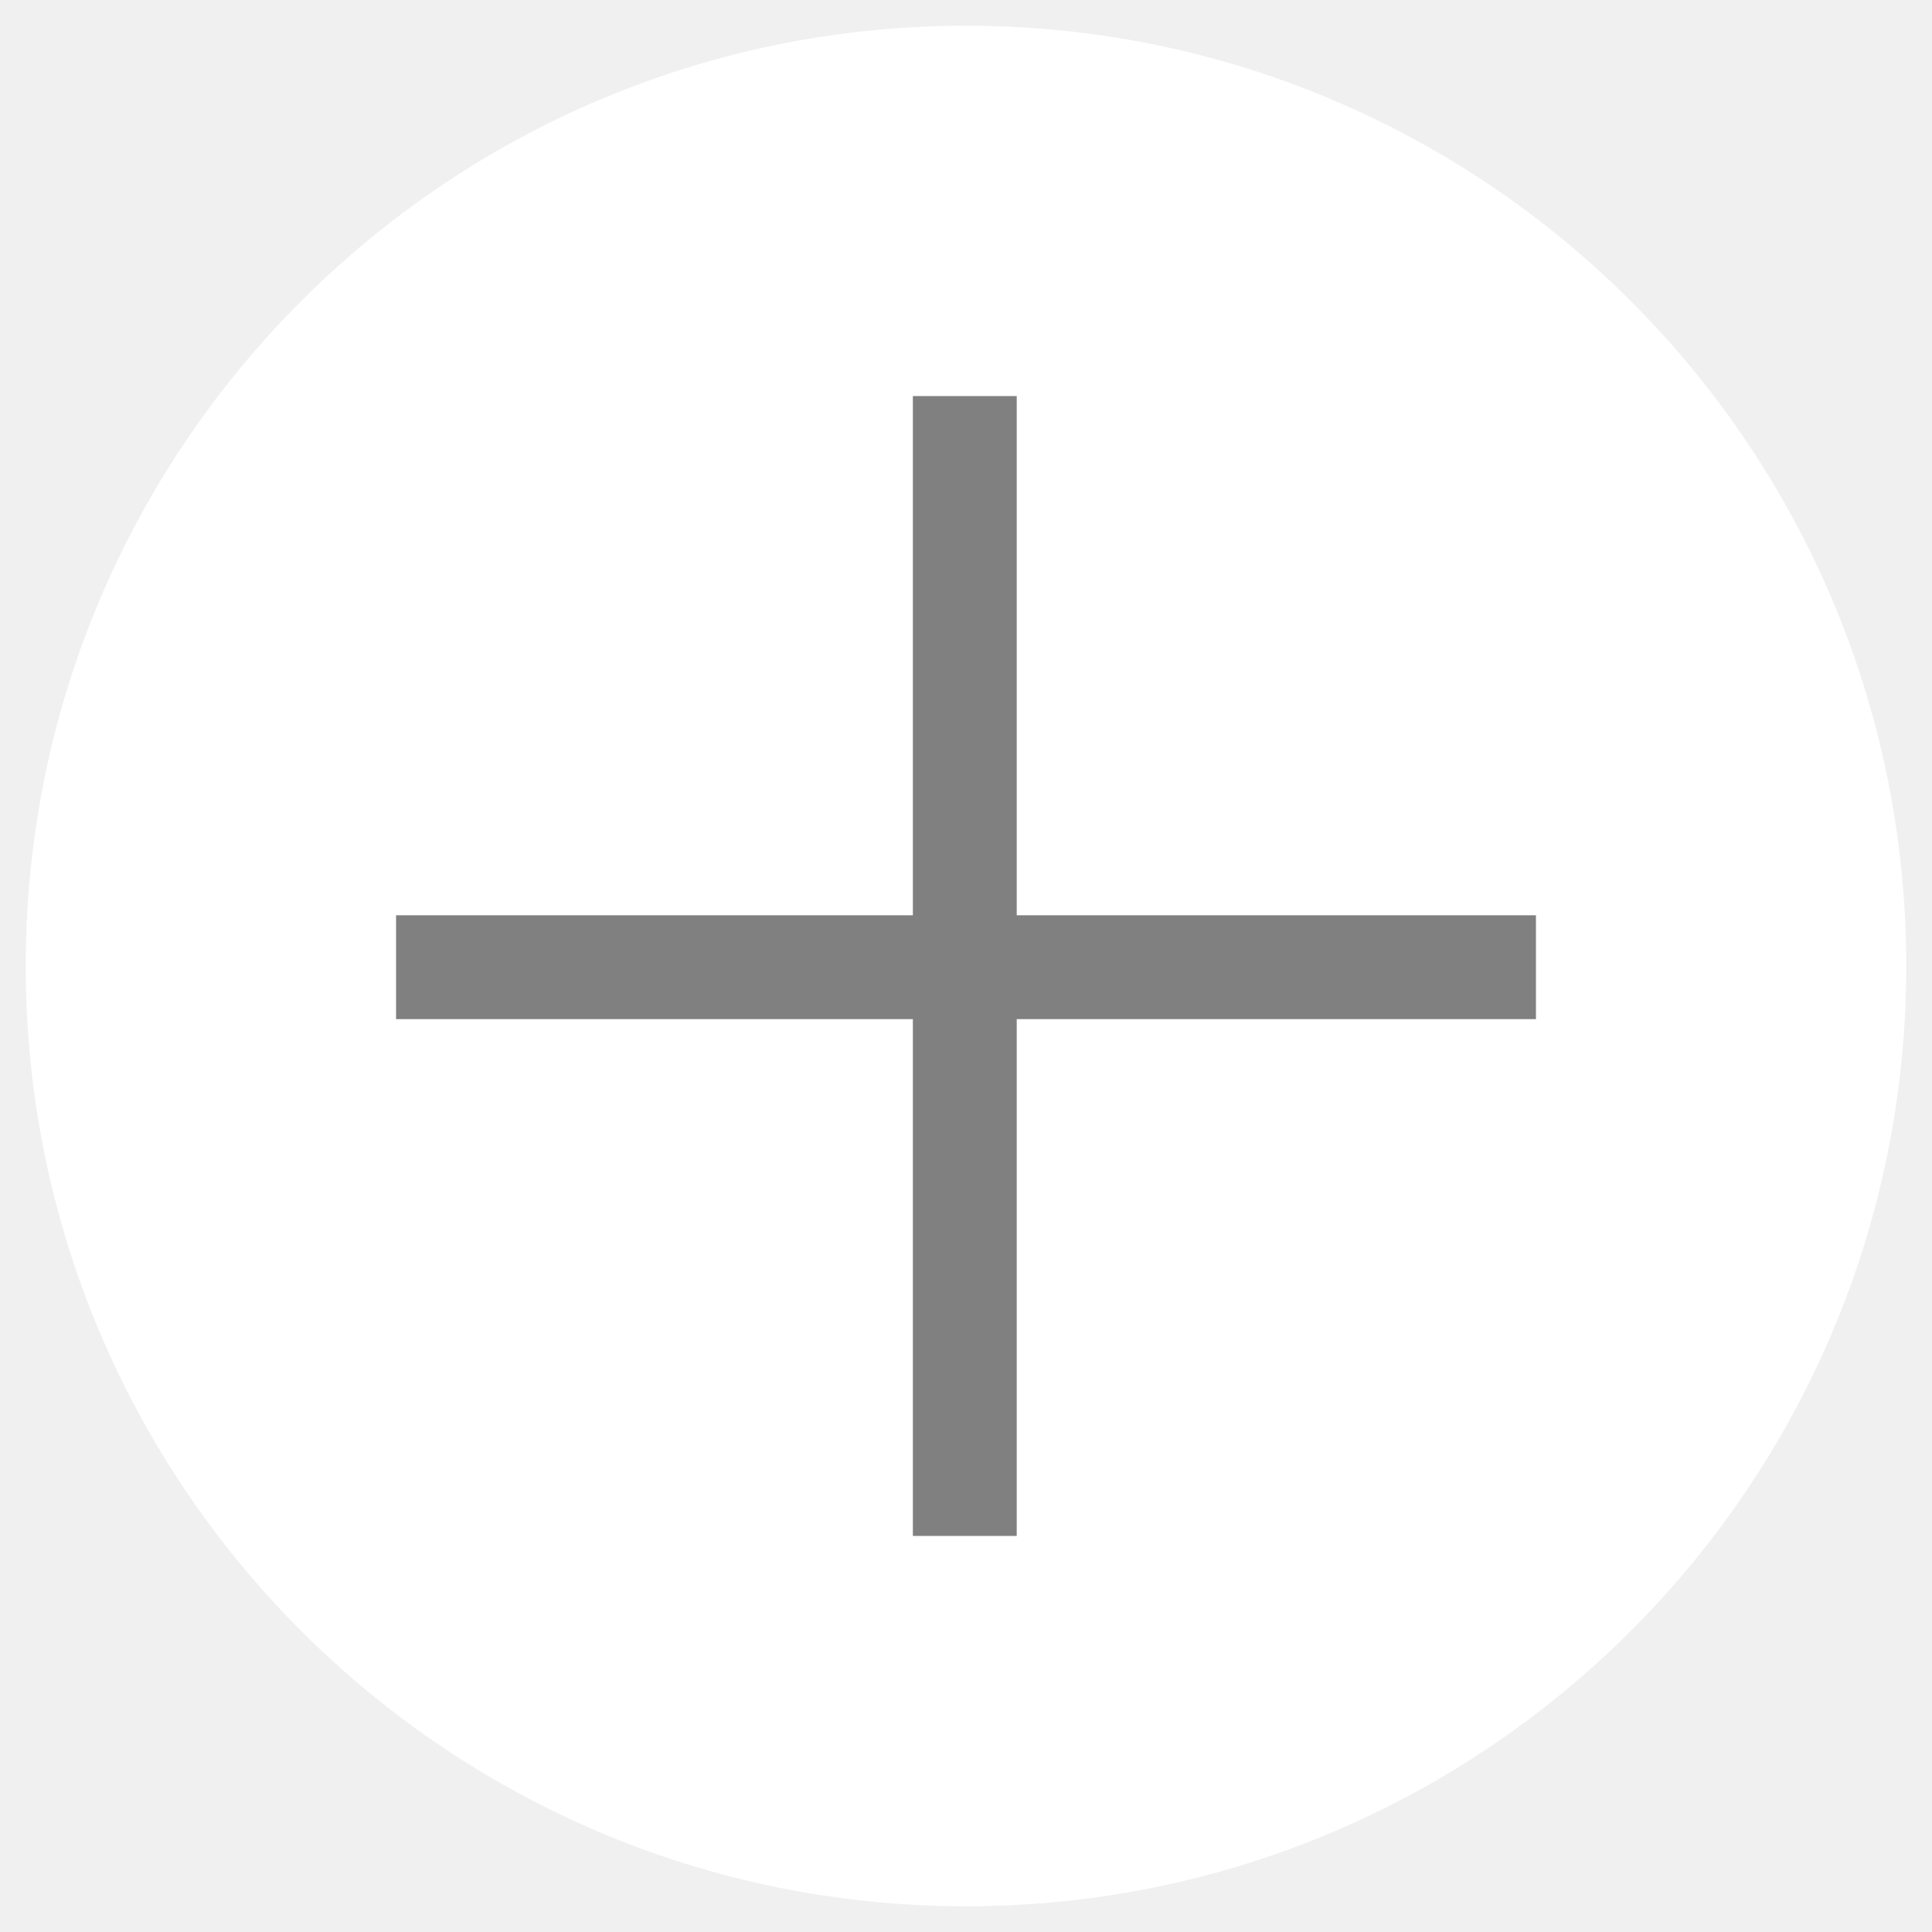
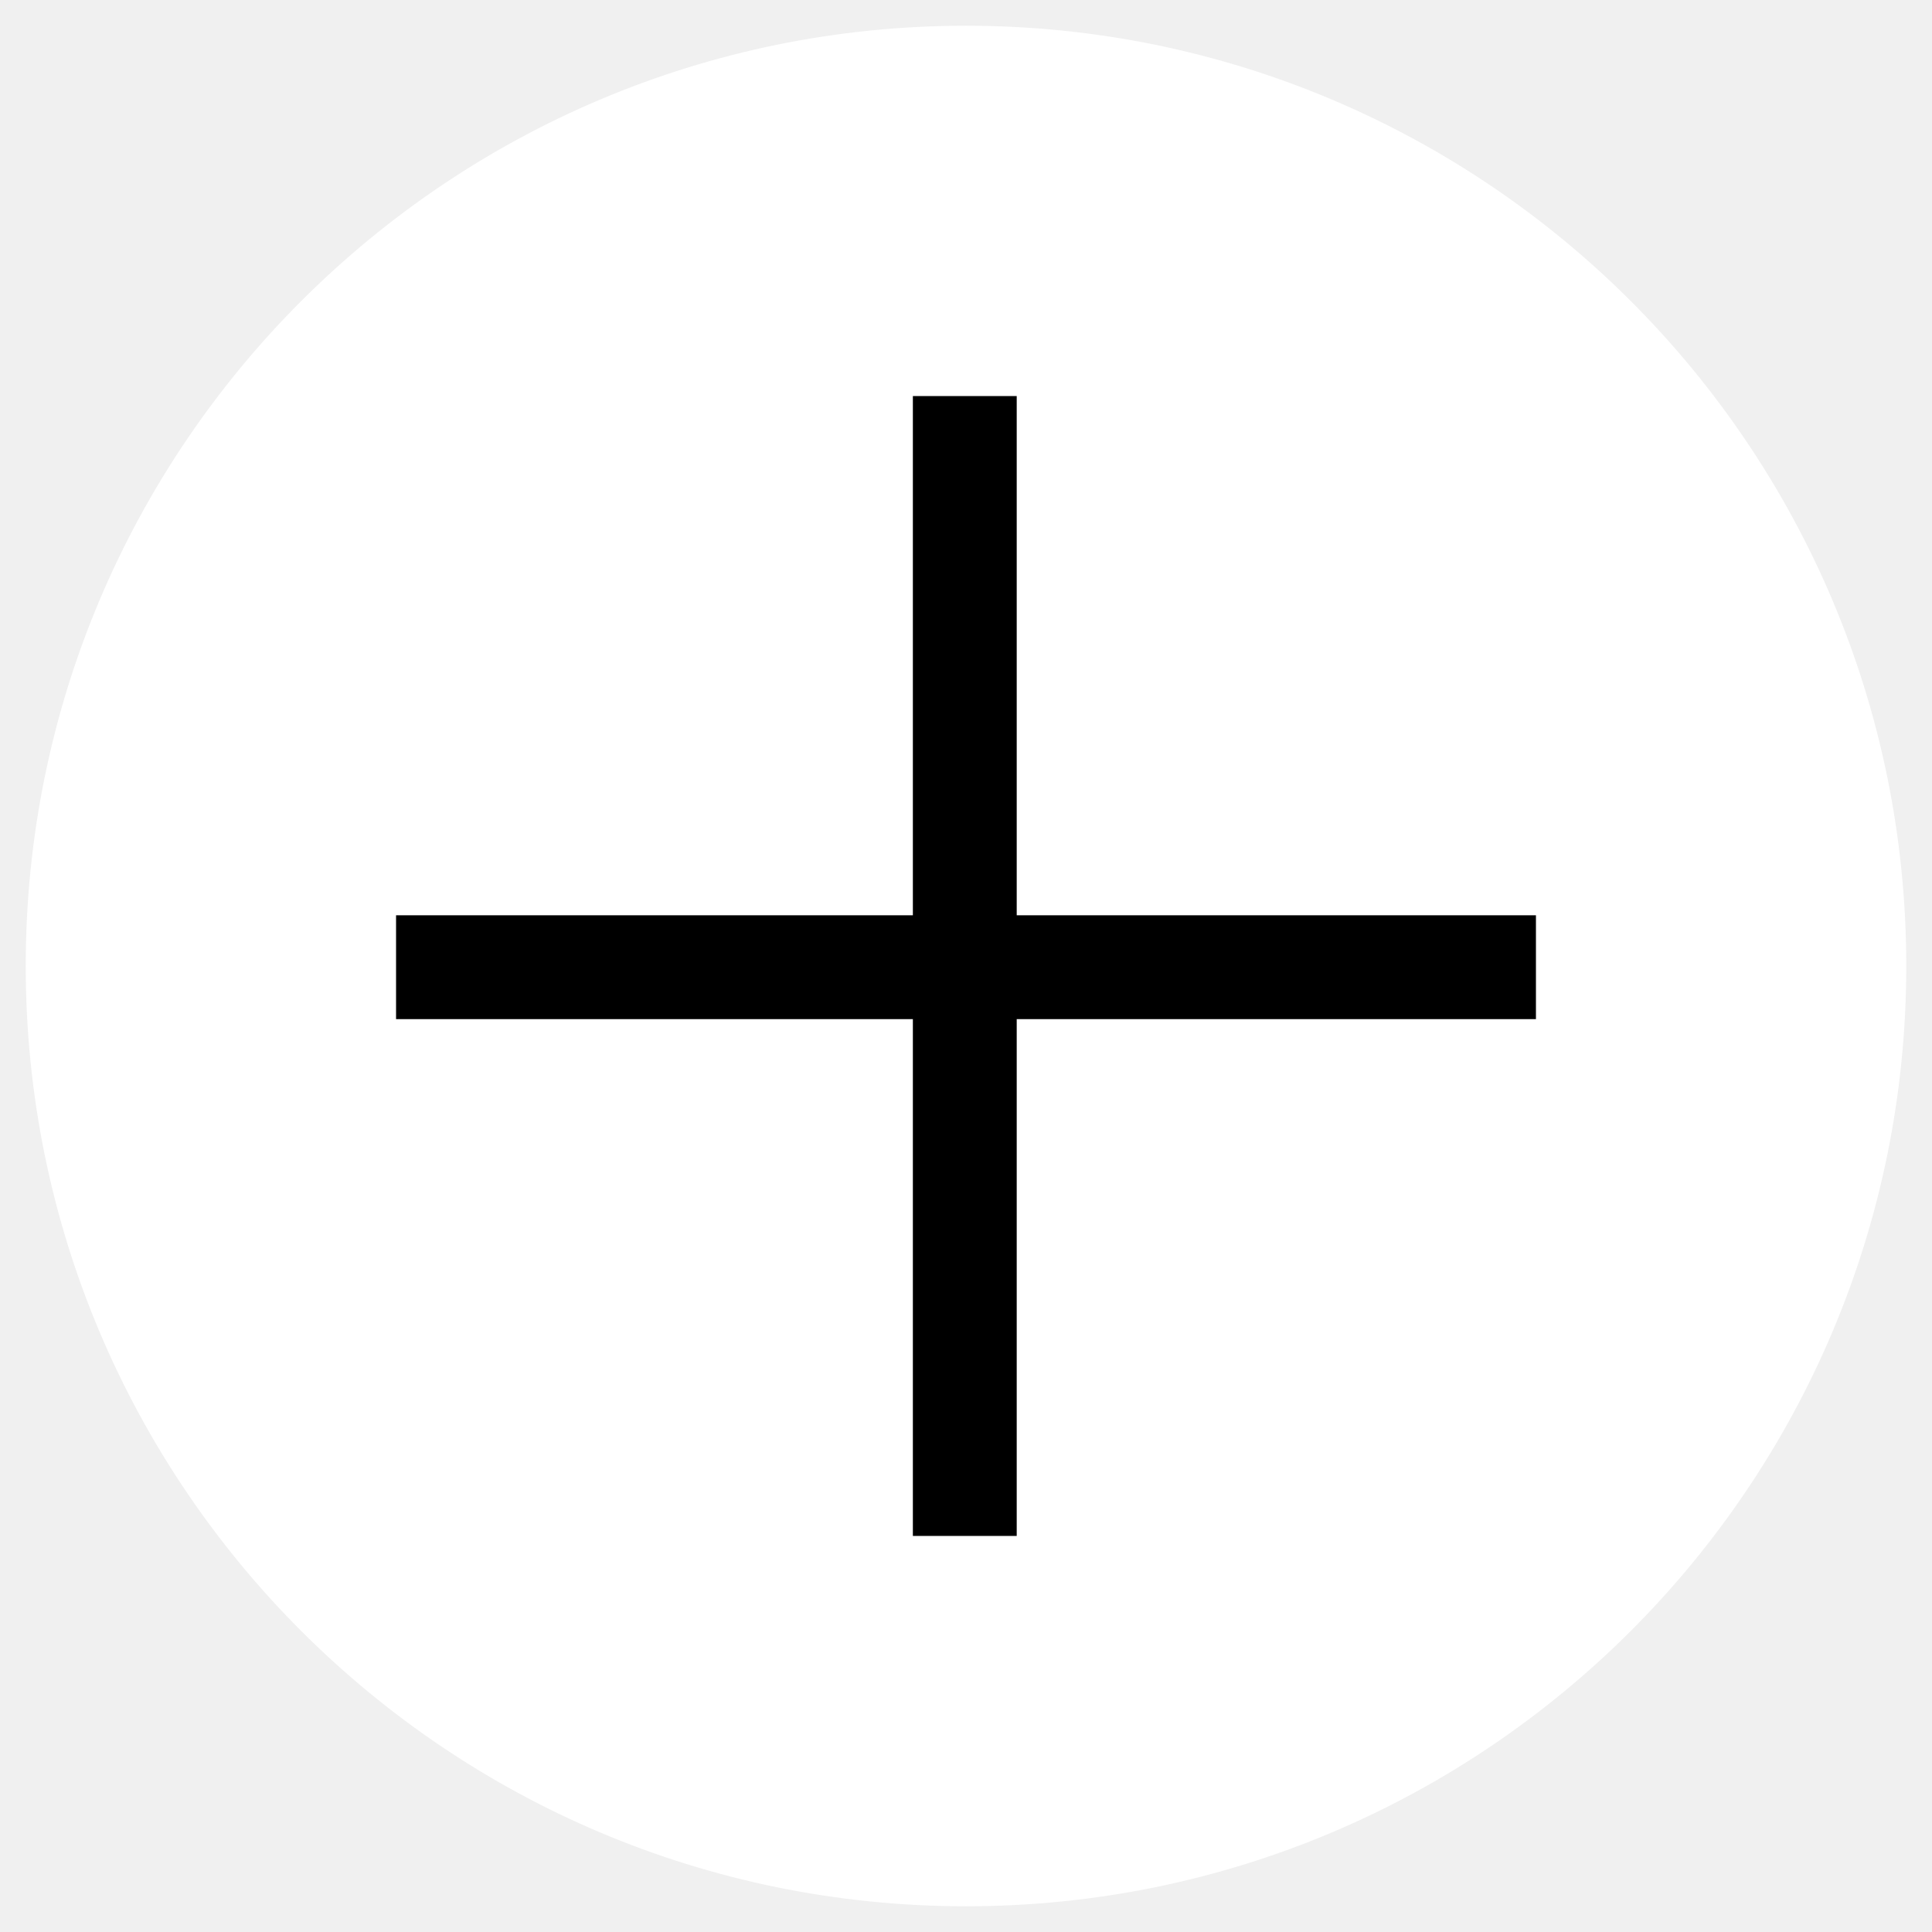
<svg xmlns="http://www.w3.org/2000/svg" version="1.1" x="0px" y="0px" id="plus" viewBox="0 0 800 800" enable-background="new 0 0 800 800" xml:space="preserve">
  <path style="fill:#FFFFFF;" d="M10.655,399.999C10.655,184.987,184.962,10.654,400,10.654s389.345,174.333,389.345,389.345           c0,215.038-174.307,389.347-389.345,389.347S10.655,615.037,10.655,399.999" />
-   <rect x="378" y="164" style="fill:#808080;" width="43" height="472" />
-   <rect x="164" y="379" style="fill:#808080;" width="472" height="43" />
+   <rect x="378" y="164" width="43" height="472" />
+   <rect x="164" y="379" width="472" height="43" />
</svg>
